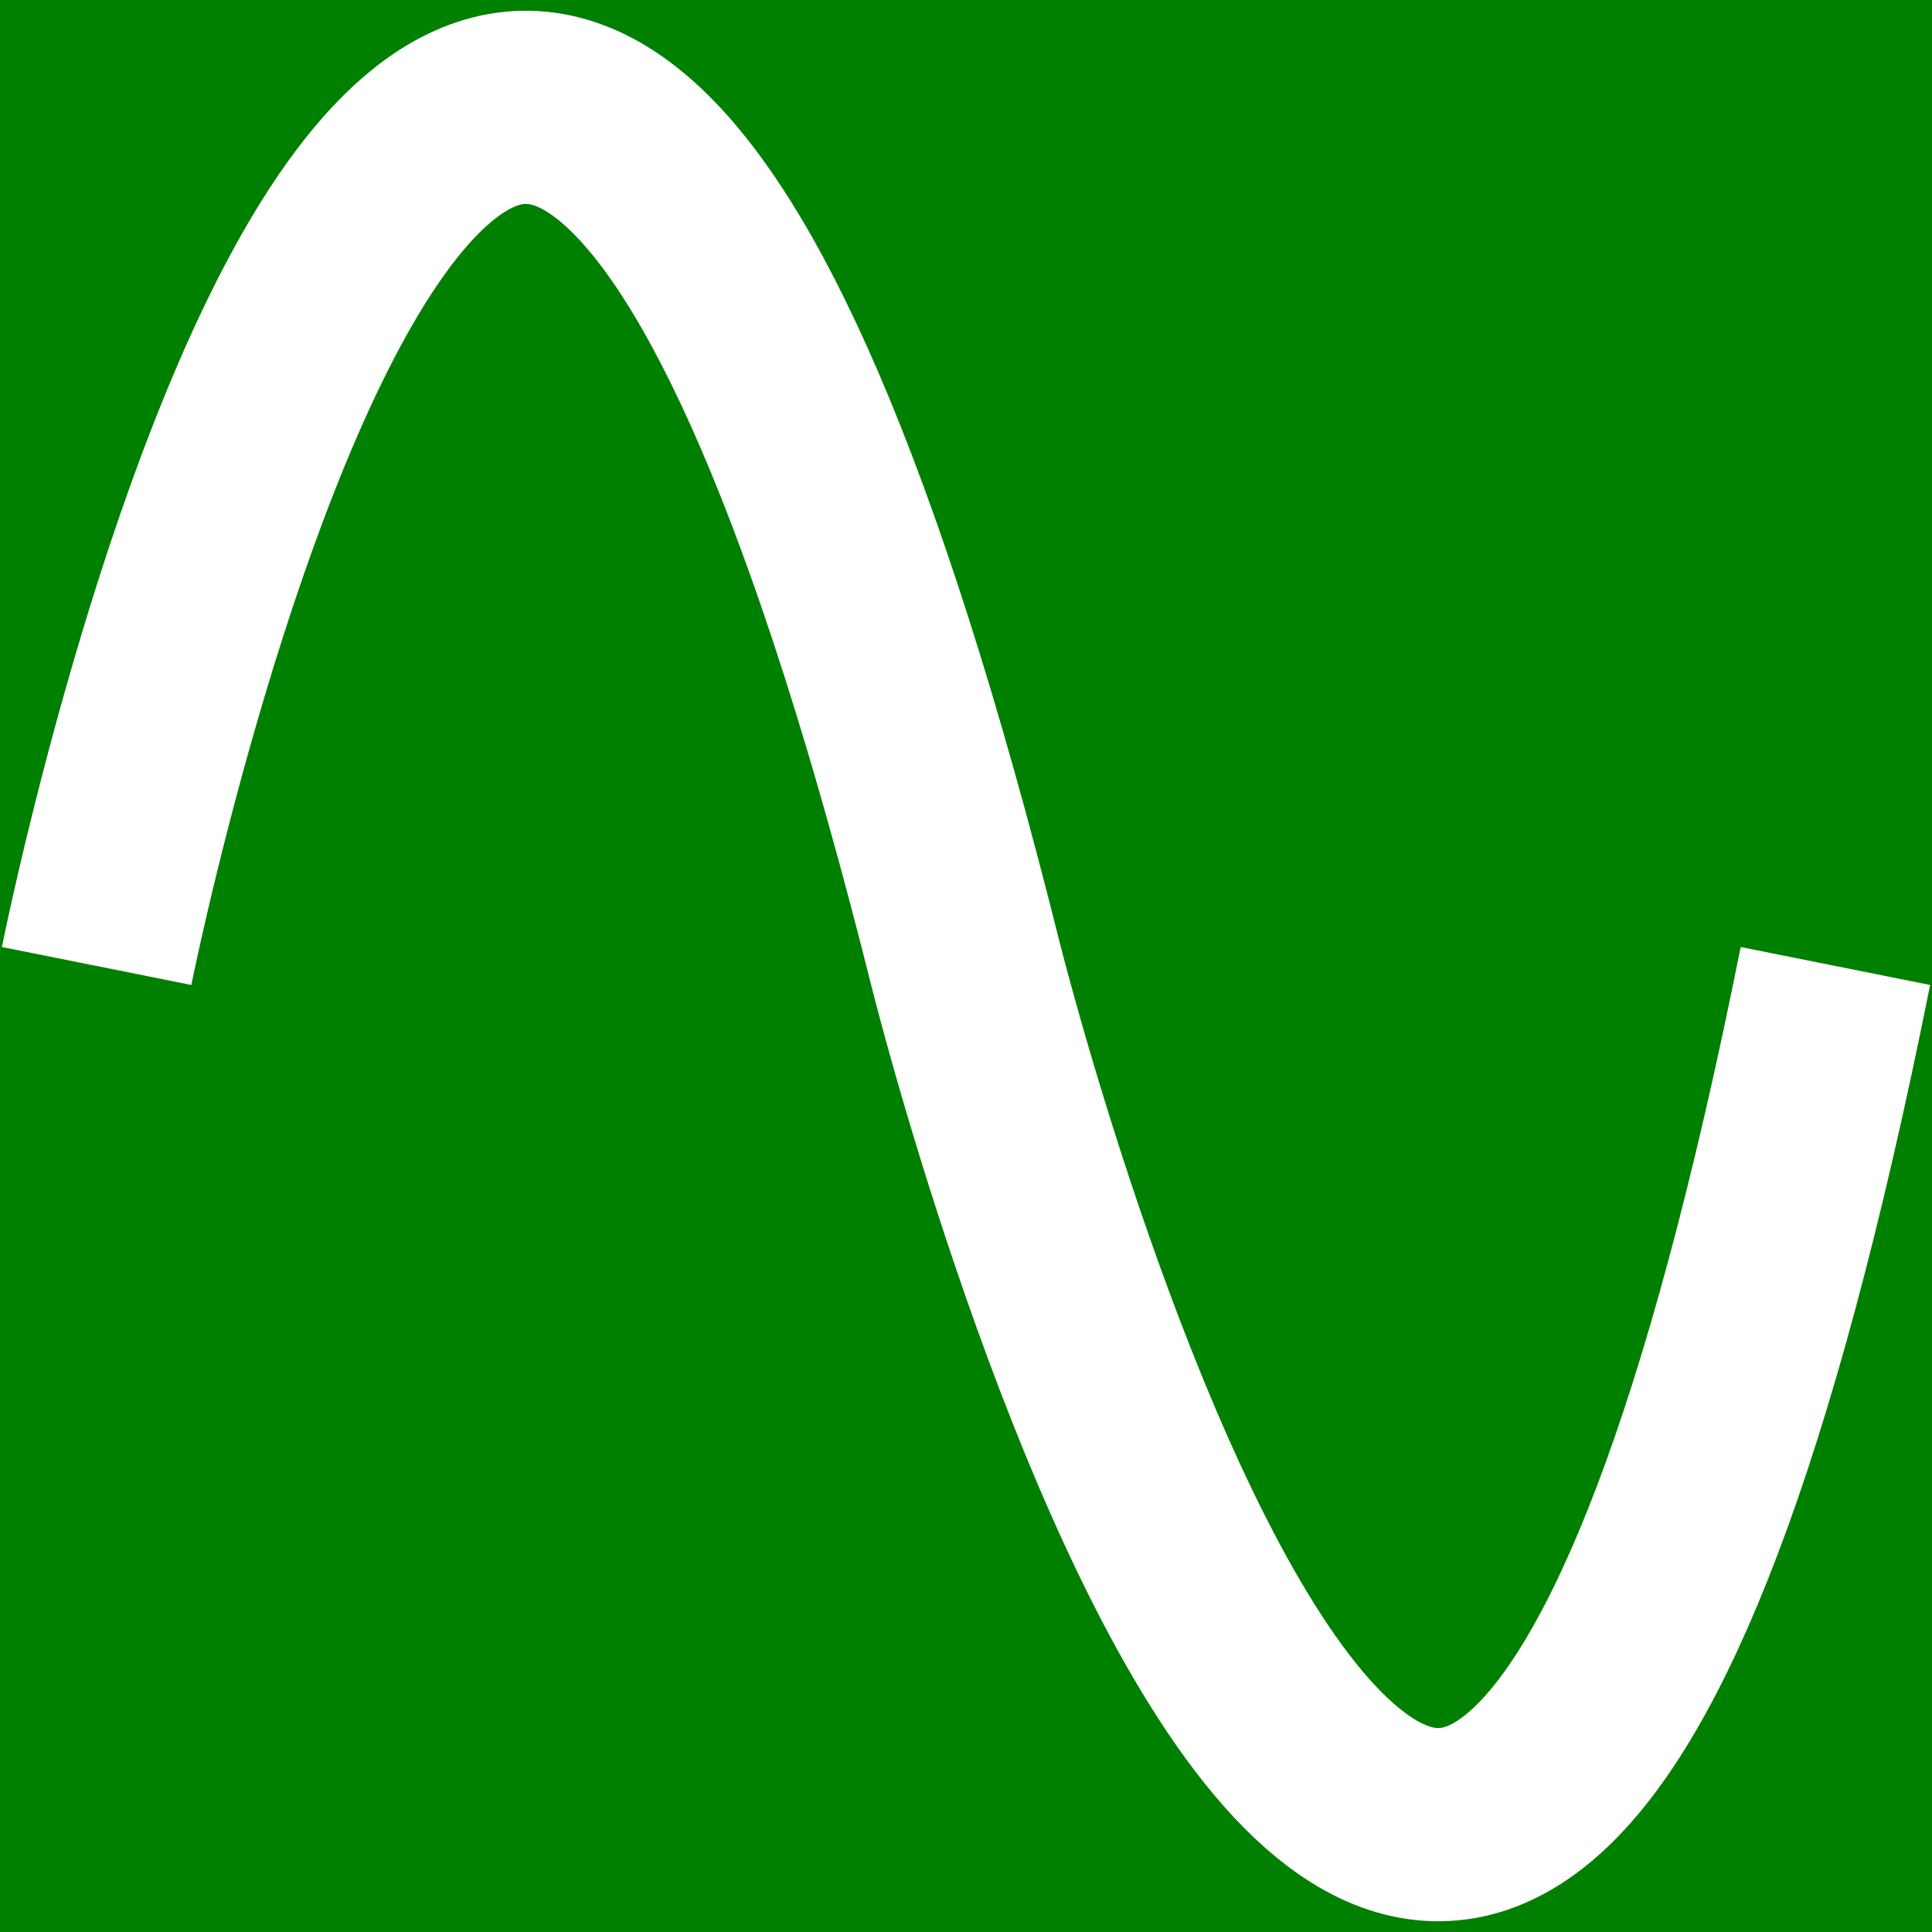
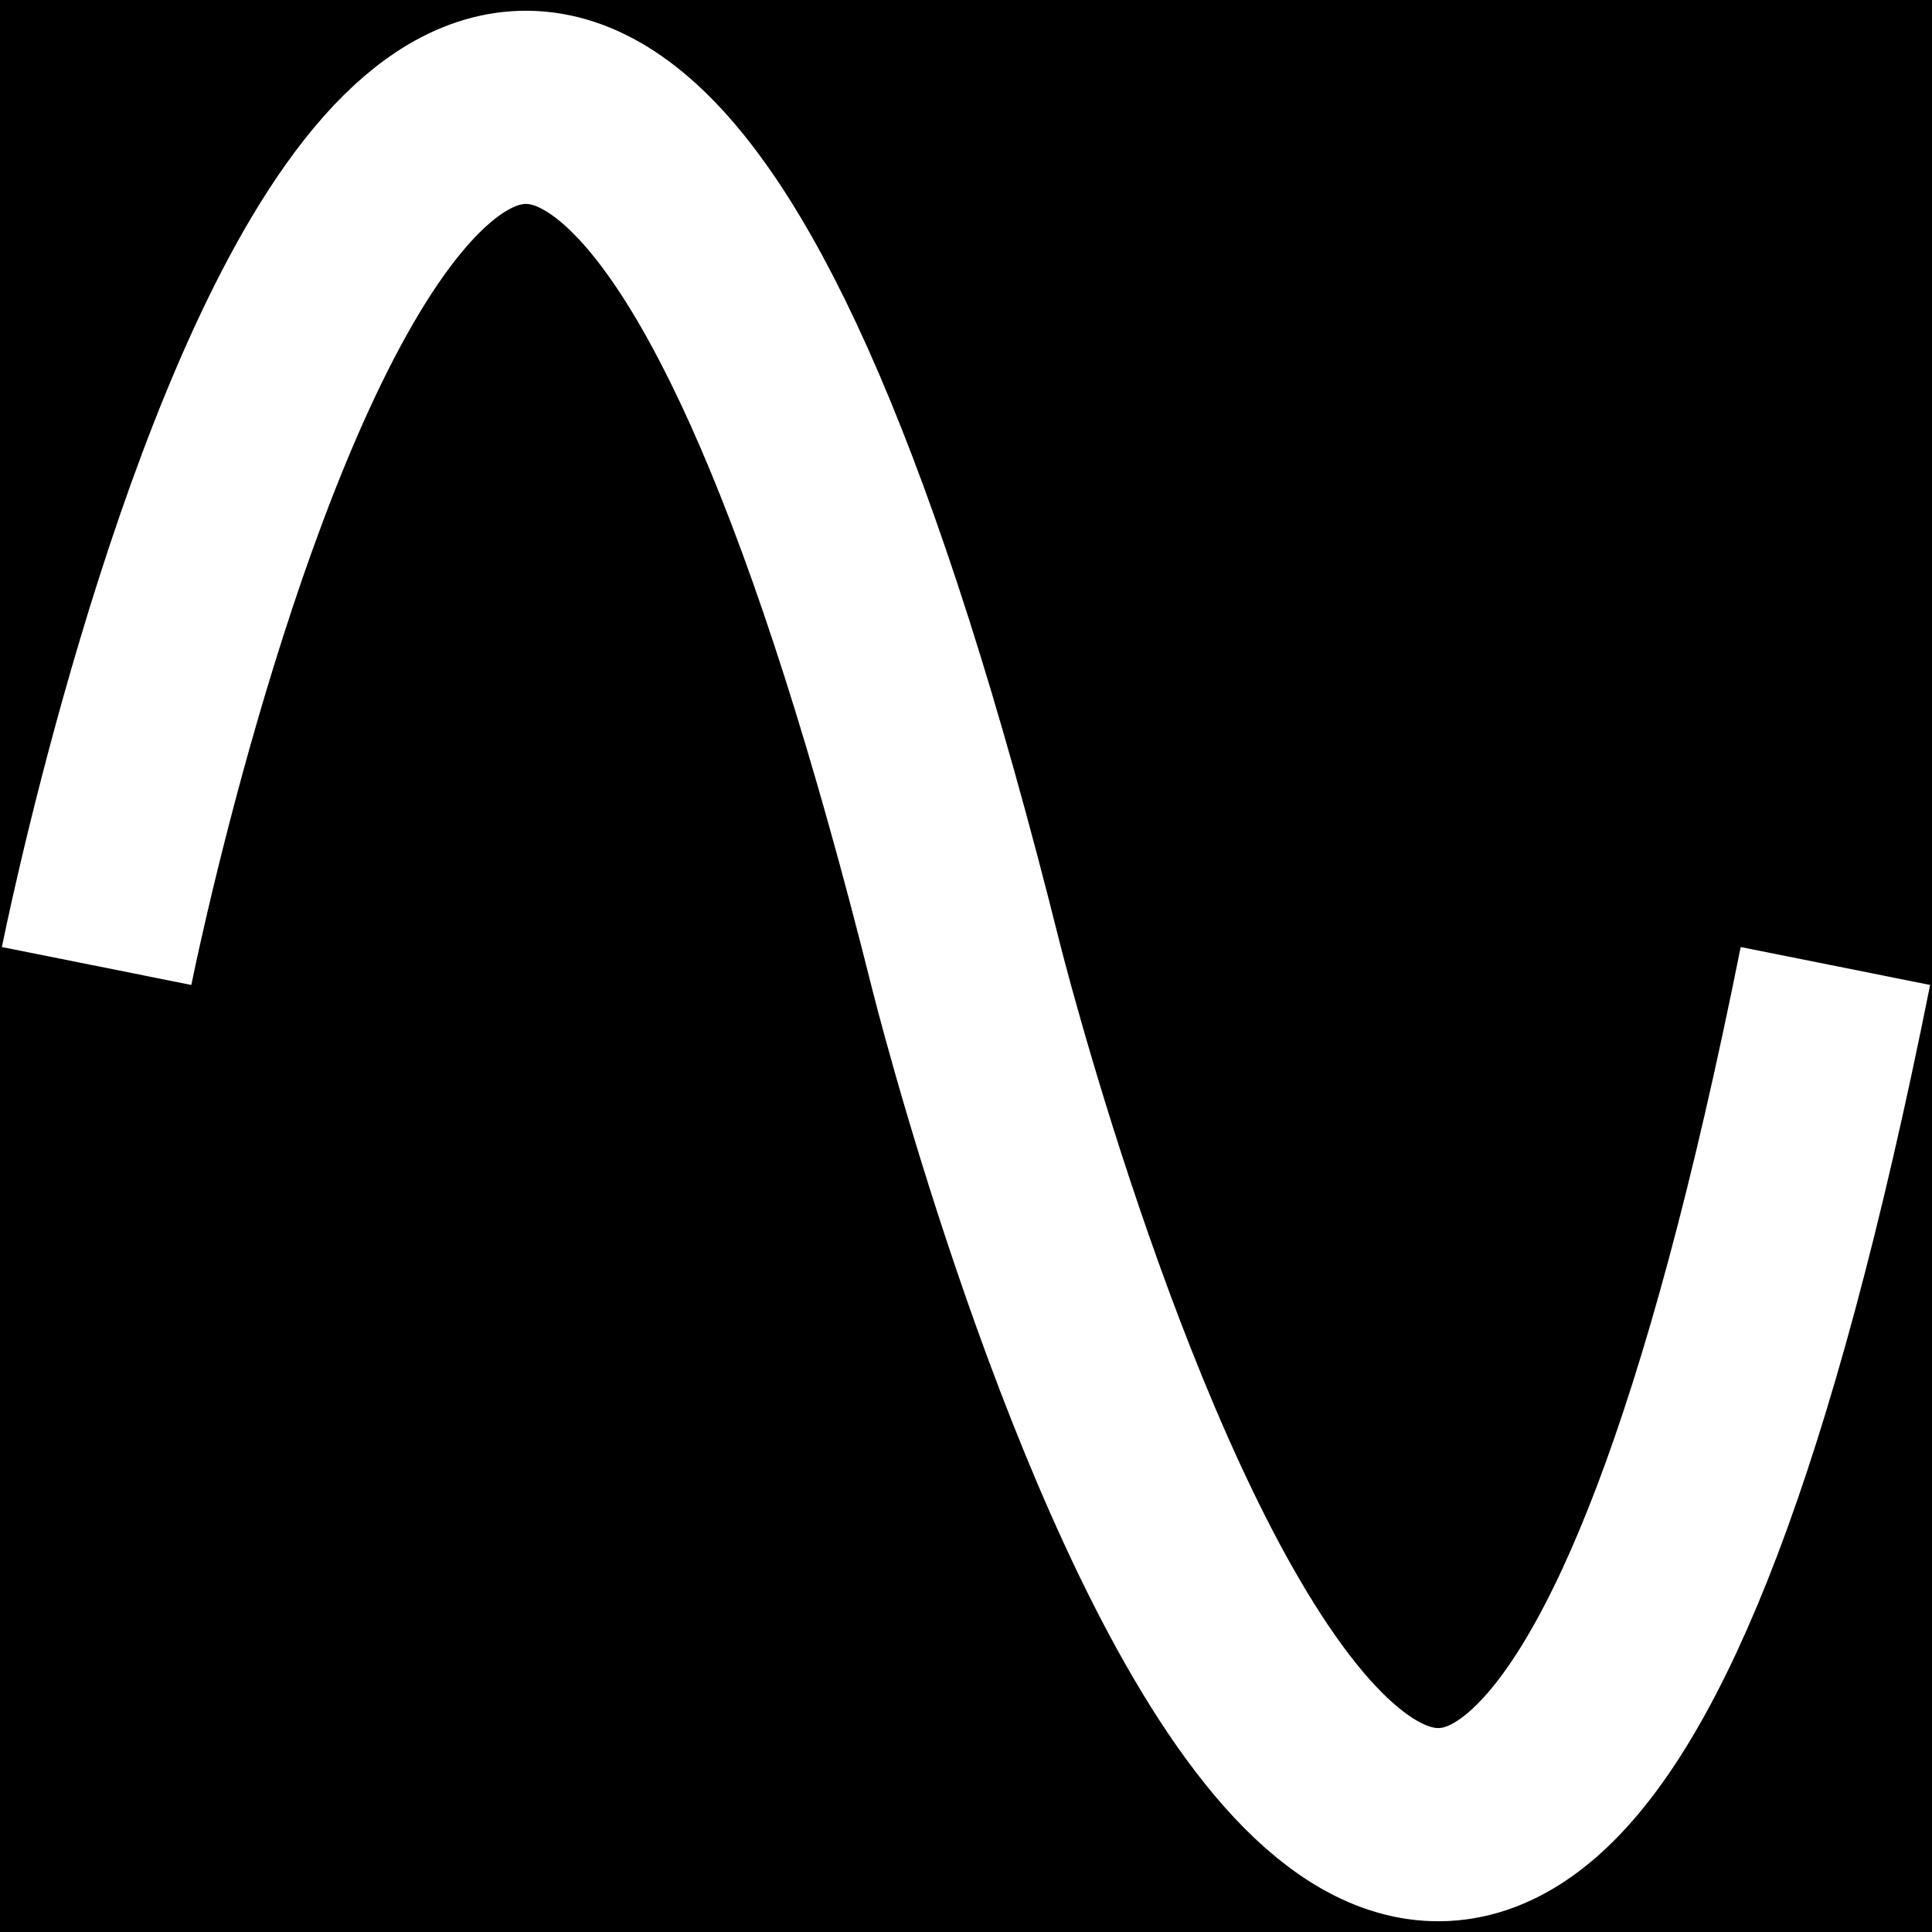
<svg xmlns="http://www.w3.org/2000/svg" width="400" height="400">
-   <rect width="100%" height="100%" fill="green" />
+   <rect width="100%" height="100%" fill="#000000" />
  <path fill="transparent" stroke="#fff" stroke-width="40" d="     M 20,200     C 20,200 100,-200 200,200     C 200,200 300,600 380,200   " />
</svg>
